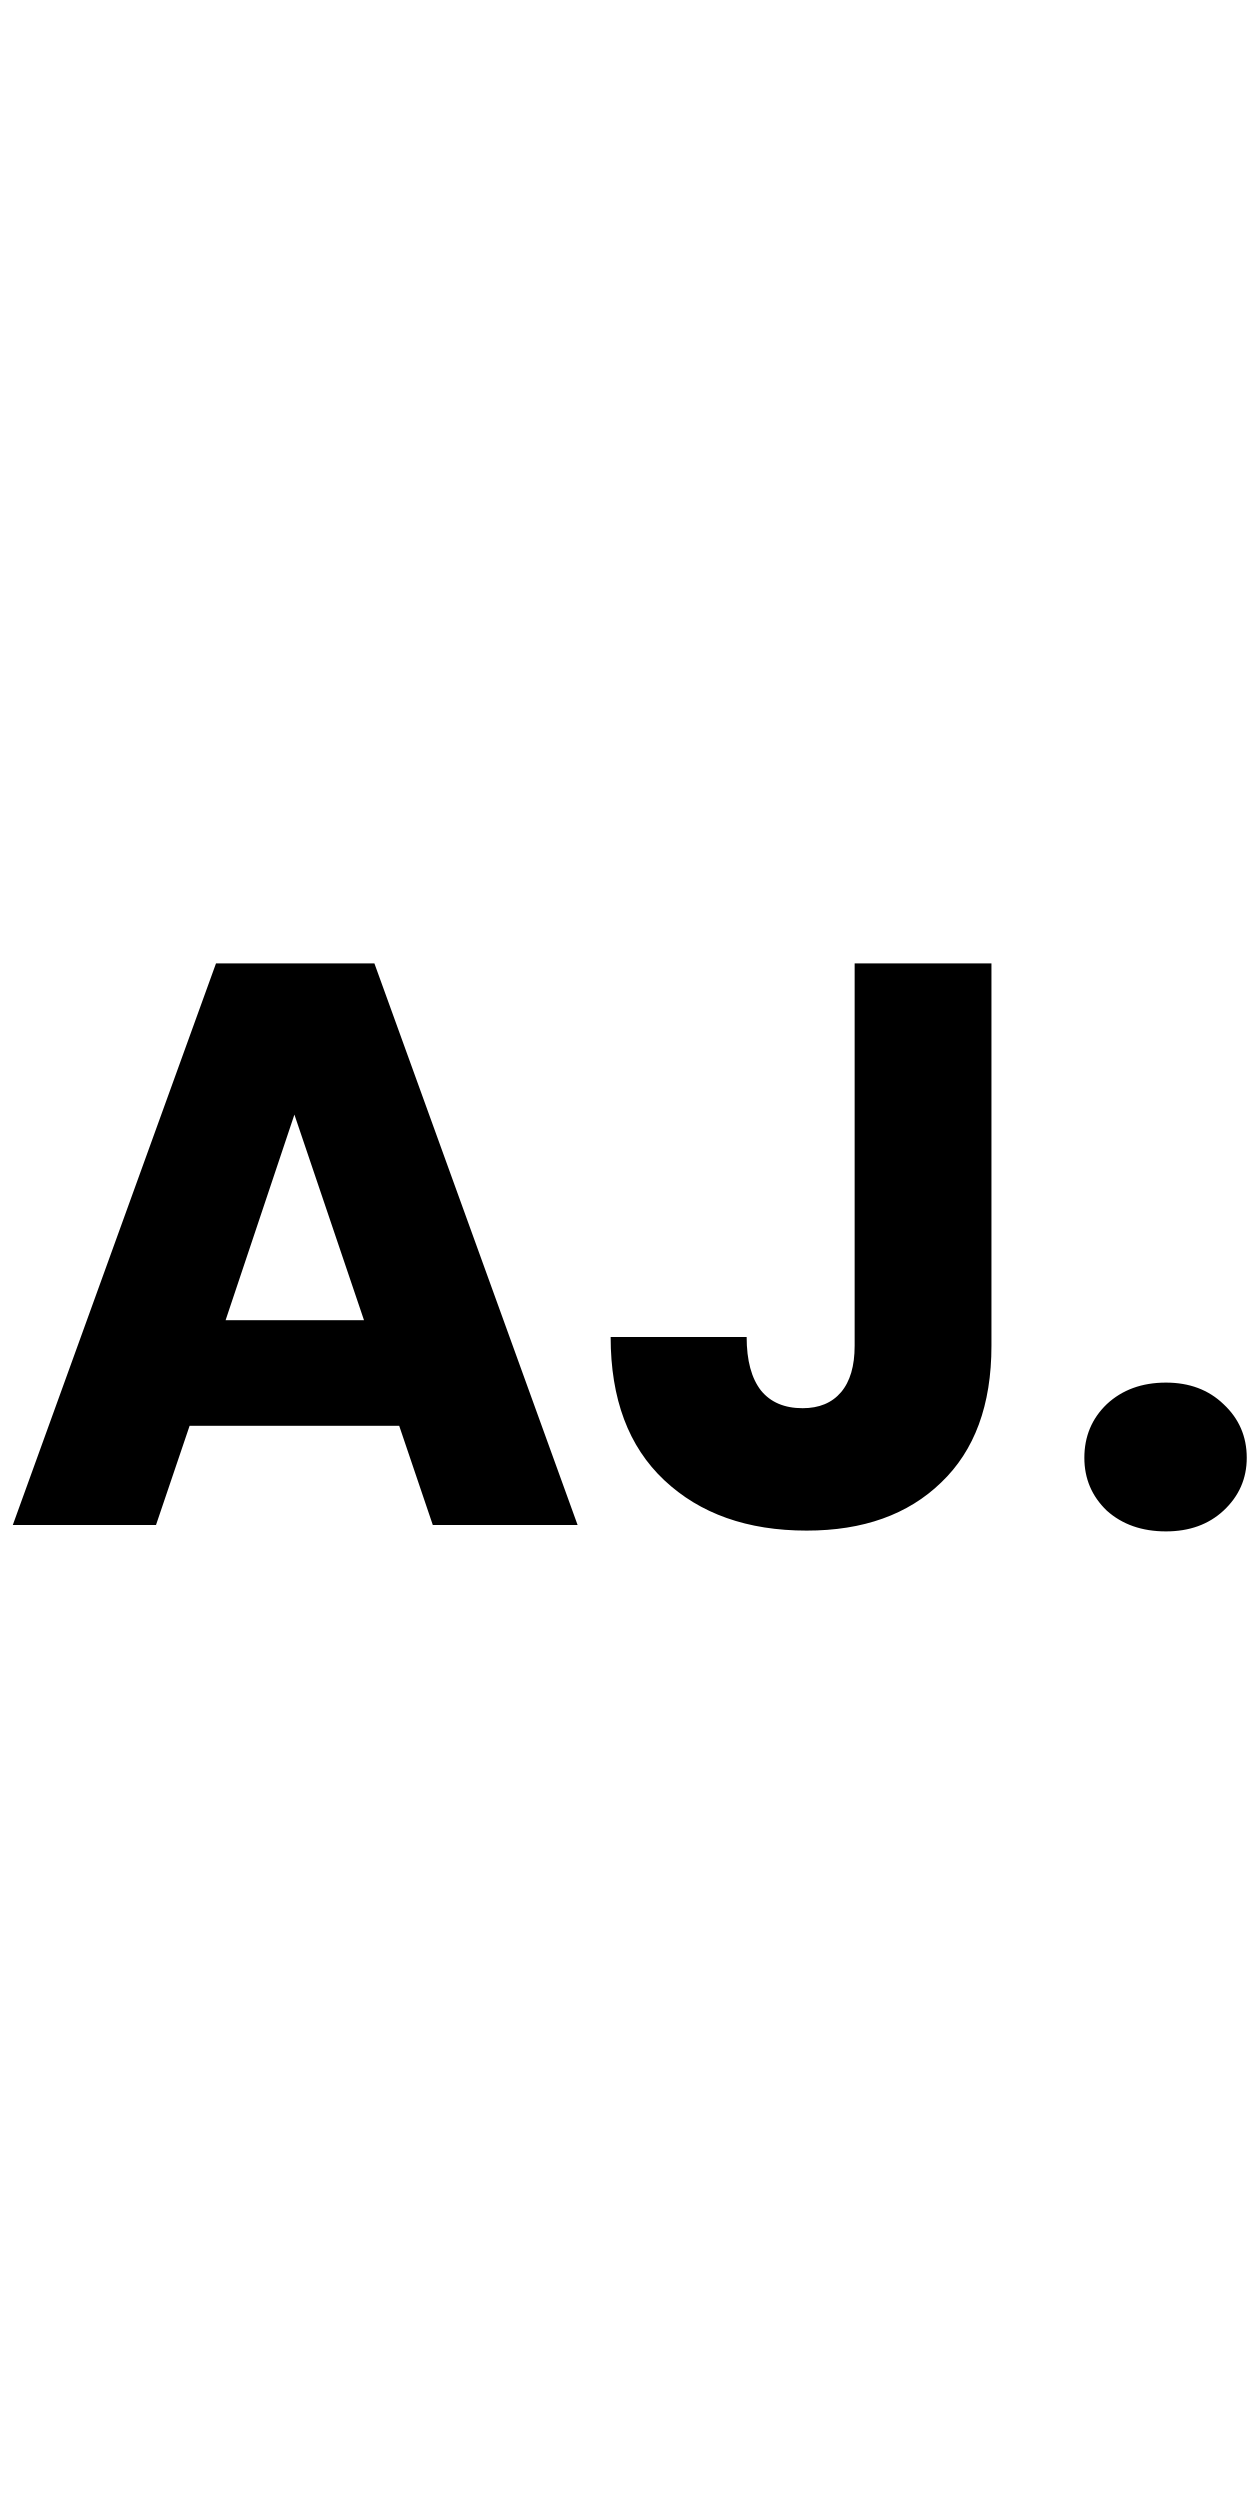
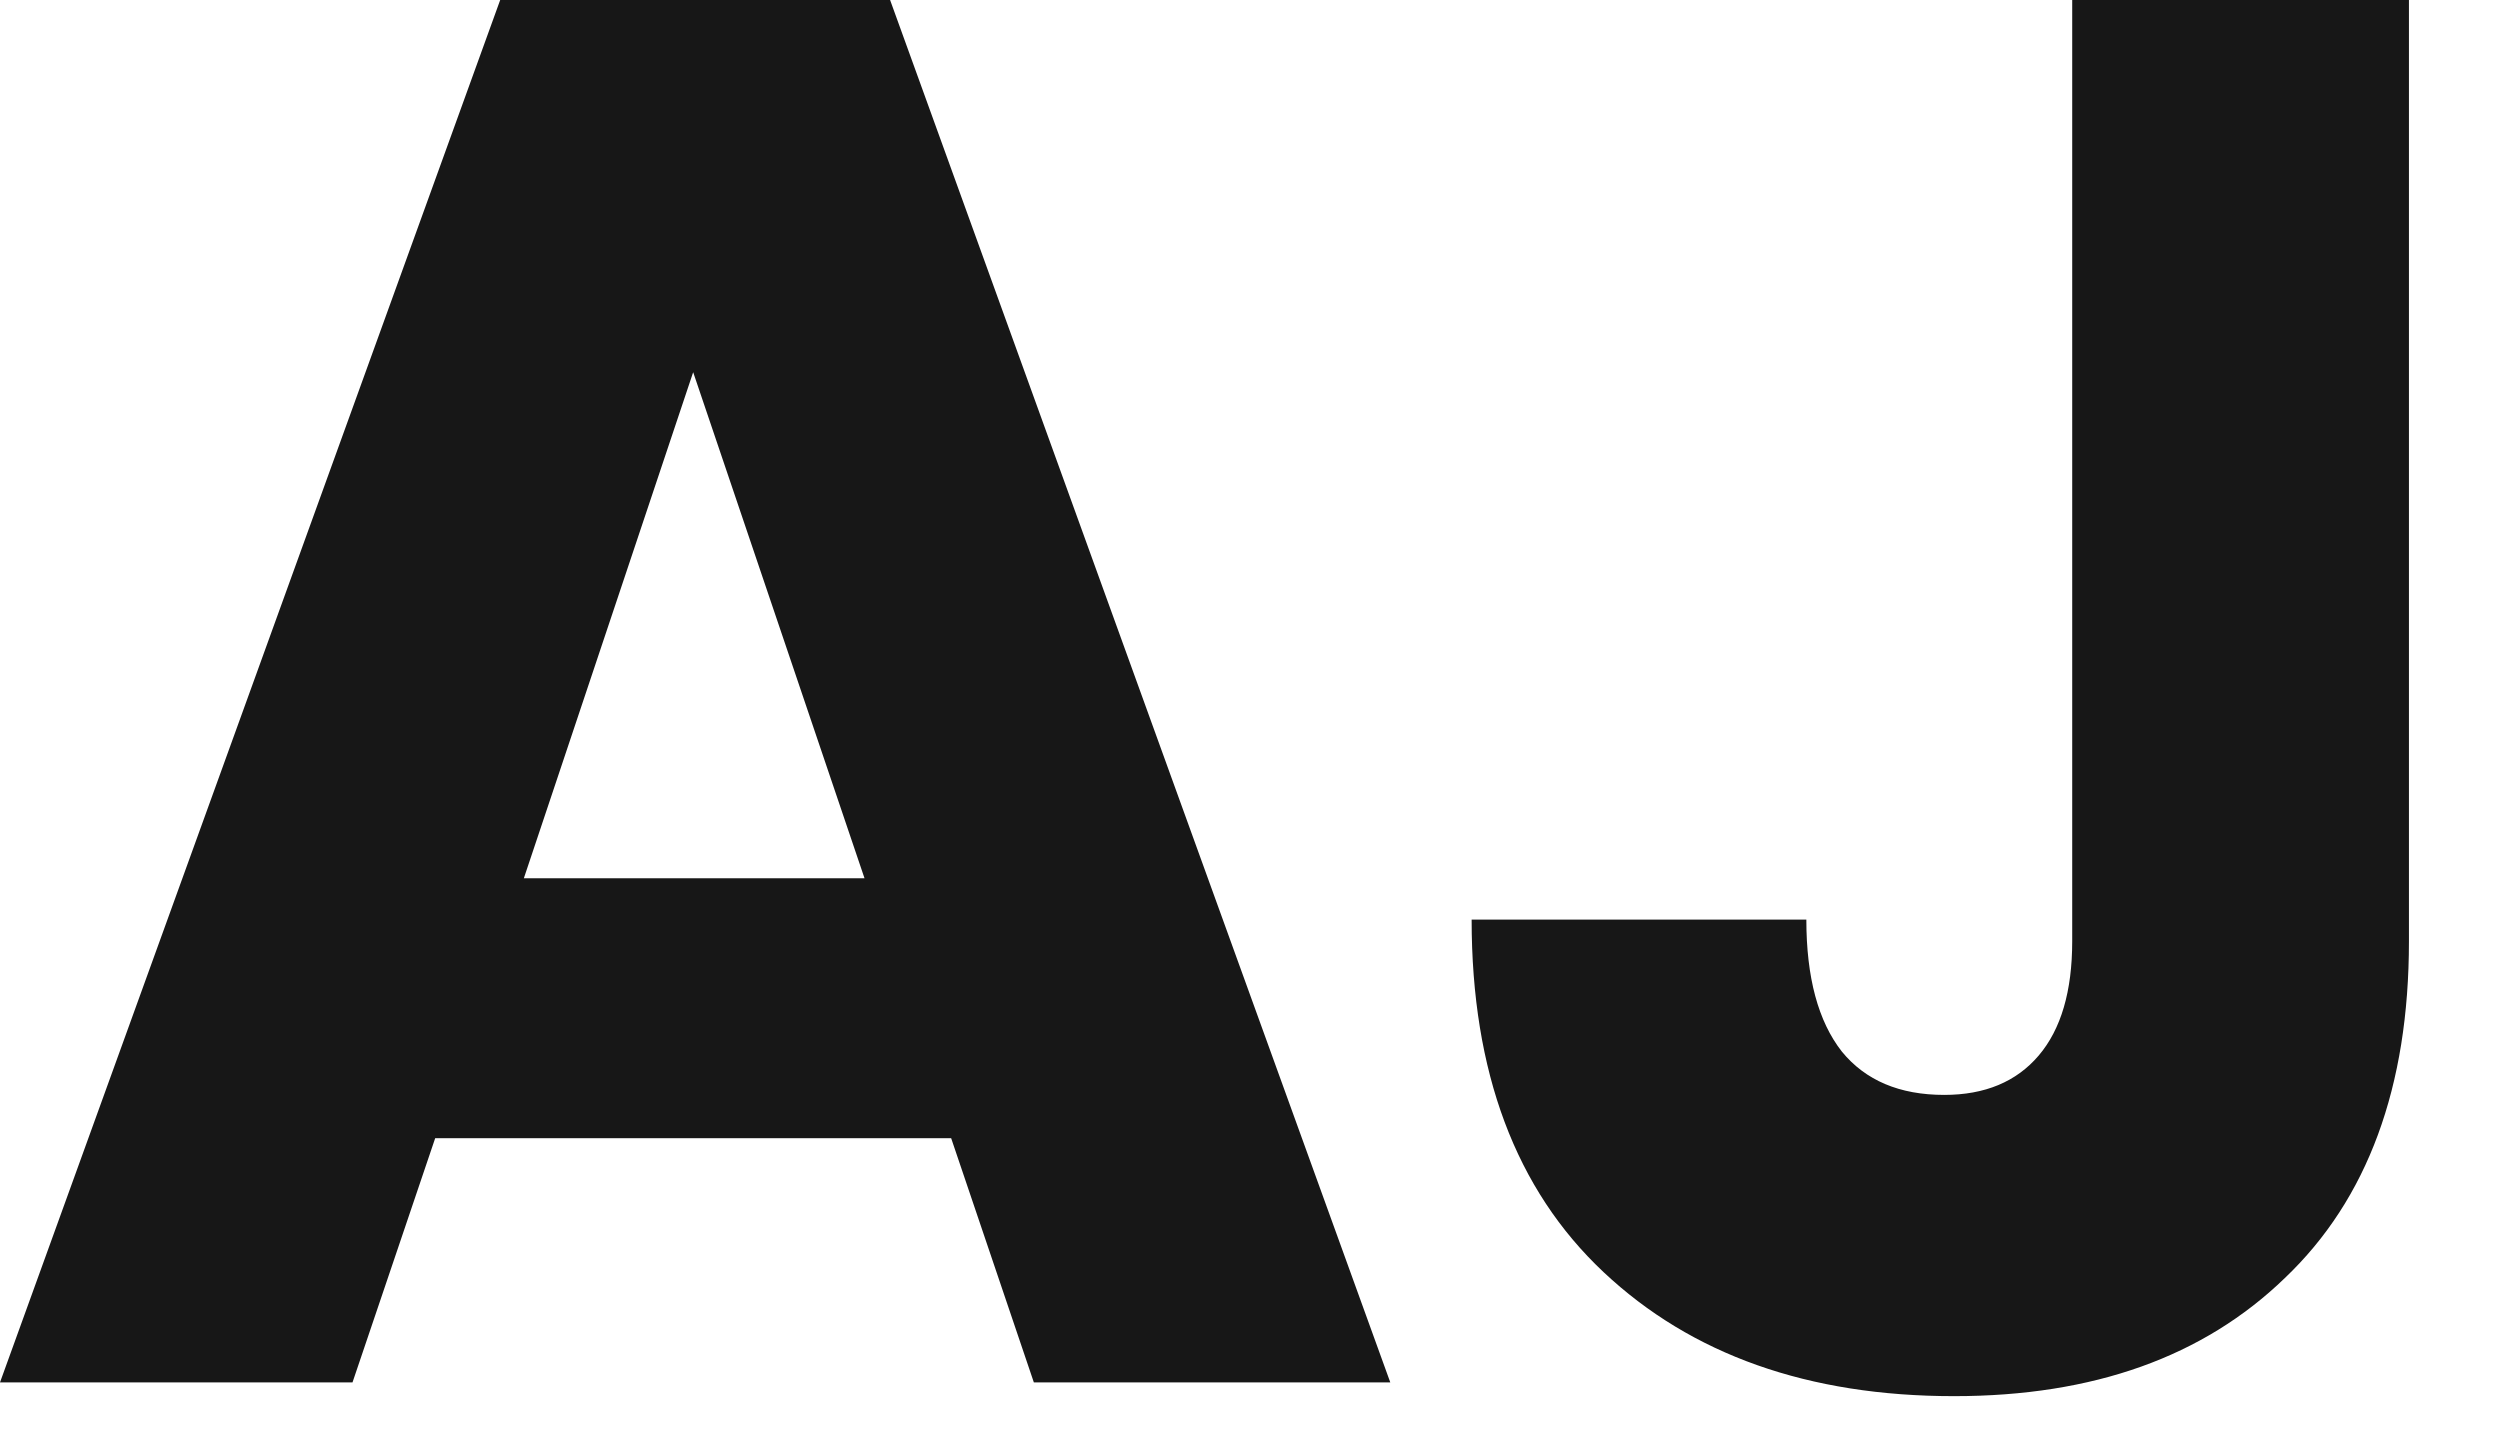
- <svg xmlns="http://www.w3.org/2000/svg" width="32" height="64" viewBox="0 0 50 24" class="h-8 w-16 overflow-visible text-neutral-700 dark:text-neutral-300">
-   <path fill="currentColor" d="M15.968 19.032H7.584L6.24 23H0.512L8.64 0.536H14.976L23.104 23H17.312L15.968 19.032ZM14.56 14.808L11.776 6.584L9.024 14.808H14.56ZM39.658 0.536V15.832C39.658 18.2 38.986 20.024 37.642 21.304C36.319 22.584 34.527 23.224 32.266 23.224C29.898 23.224 27.999 22.552 26.57 21.208C25.14 19.864 24.426 17.955 24.426 15.48H29.866C29.866 16.419 30.058 17.133 30.442 17.624C30.826 18.093 31.38 18.328 32.106 18.328C32.767 18.328 33.279 18.115 33.642 17.688C34.004 17.261 34.186 16.643 34.186 15.832V0.536H39.658ZM46.638 23.256C45.678 23.256 44.888 22.979 44.27 22.424C43.672 21.848 43.374 21.144 43.374 20.312C43.374 19.459 43.672 18.744 44.27 18.168C44.888 17.592 45.678 17.304 46.638 17.304C47.576 17.304 48.344 17.592 48.942 18.168C49.56 18.744 49.87 19.459 49.87 20.312C49.87 21.144 49.56 21.848 48.942 22.424C48.344 22.979 47.576 23.256 46.638 23.256Z">
-     </path>
+ <svg xmlns="http://www.w3.org/2000/svg" width="26" height="15" viewBox="0 0 26 15">
+   <style>
+         path {fill:#171717;}
+         @media (prefers-color-scheme: dark) {path{fill:#f5f5f5;}}
+     </style>
+   <path d="M9.892 11.837H4.526L3.666 14.377H0L5.202 0H9.257L14.459 14.377H10.752L9.892 11.837ZM8.991 9.134L7.209 3.871L5.448 9.134H8.991ZM25.053 0V9.789C25.053 11.305 24.623 12.472 23.763 13.291C22.916 14.111 21.77 14.52 20.322 14.52C18.807 14.52 17.592 14.09 16.677 13.23C15.762 12.37 15.305 11.148 15.305 9.564H18.786C18.786 10.165 18.909 10.622 19.155 10.936C19.401 11.237 19.756 11.387 20.22 11.387C20.643 11.387 20.971 11.25 21.203 10.977C21.435 10.704 21.551 10.308 21.551 9.789V0H25.053Z" />
</svg>
